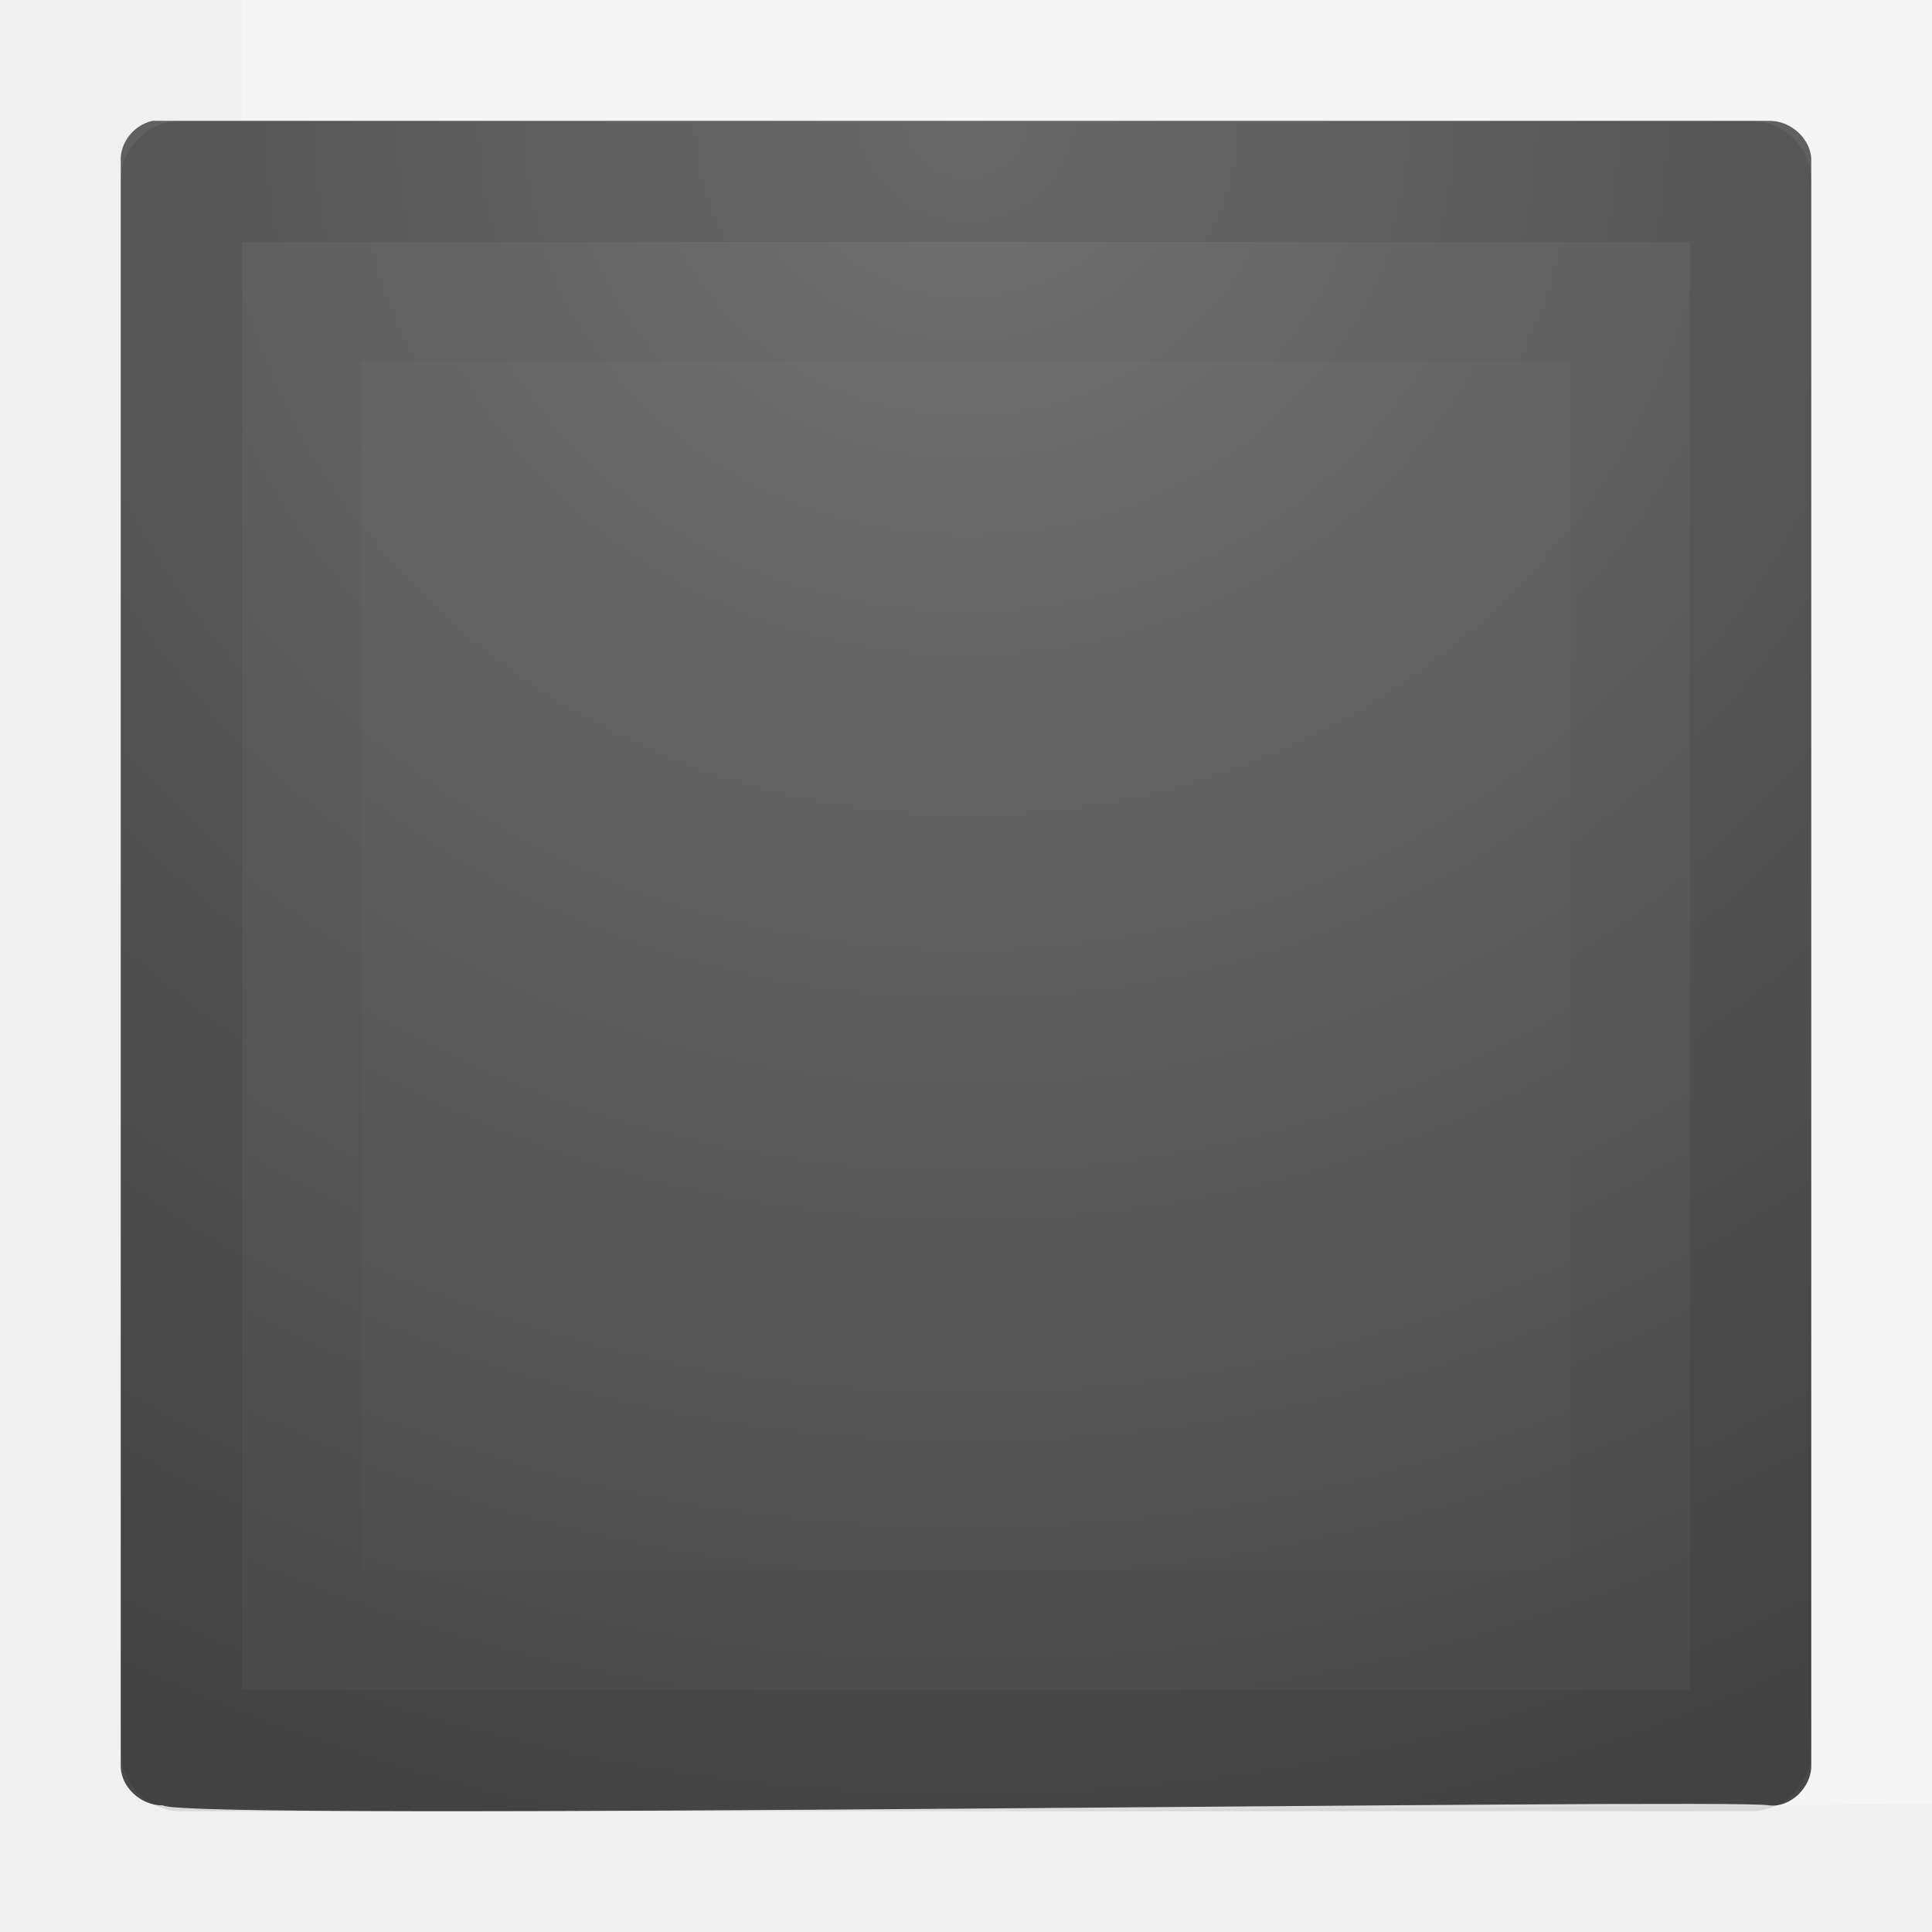
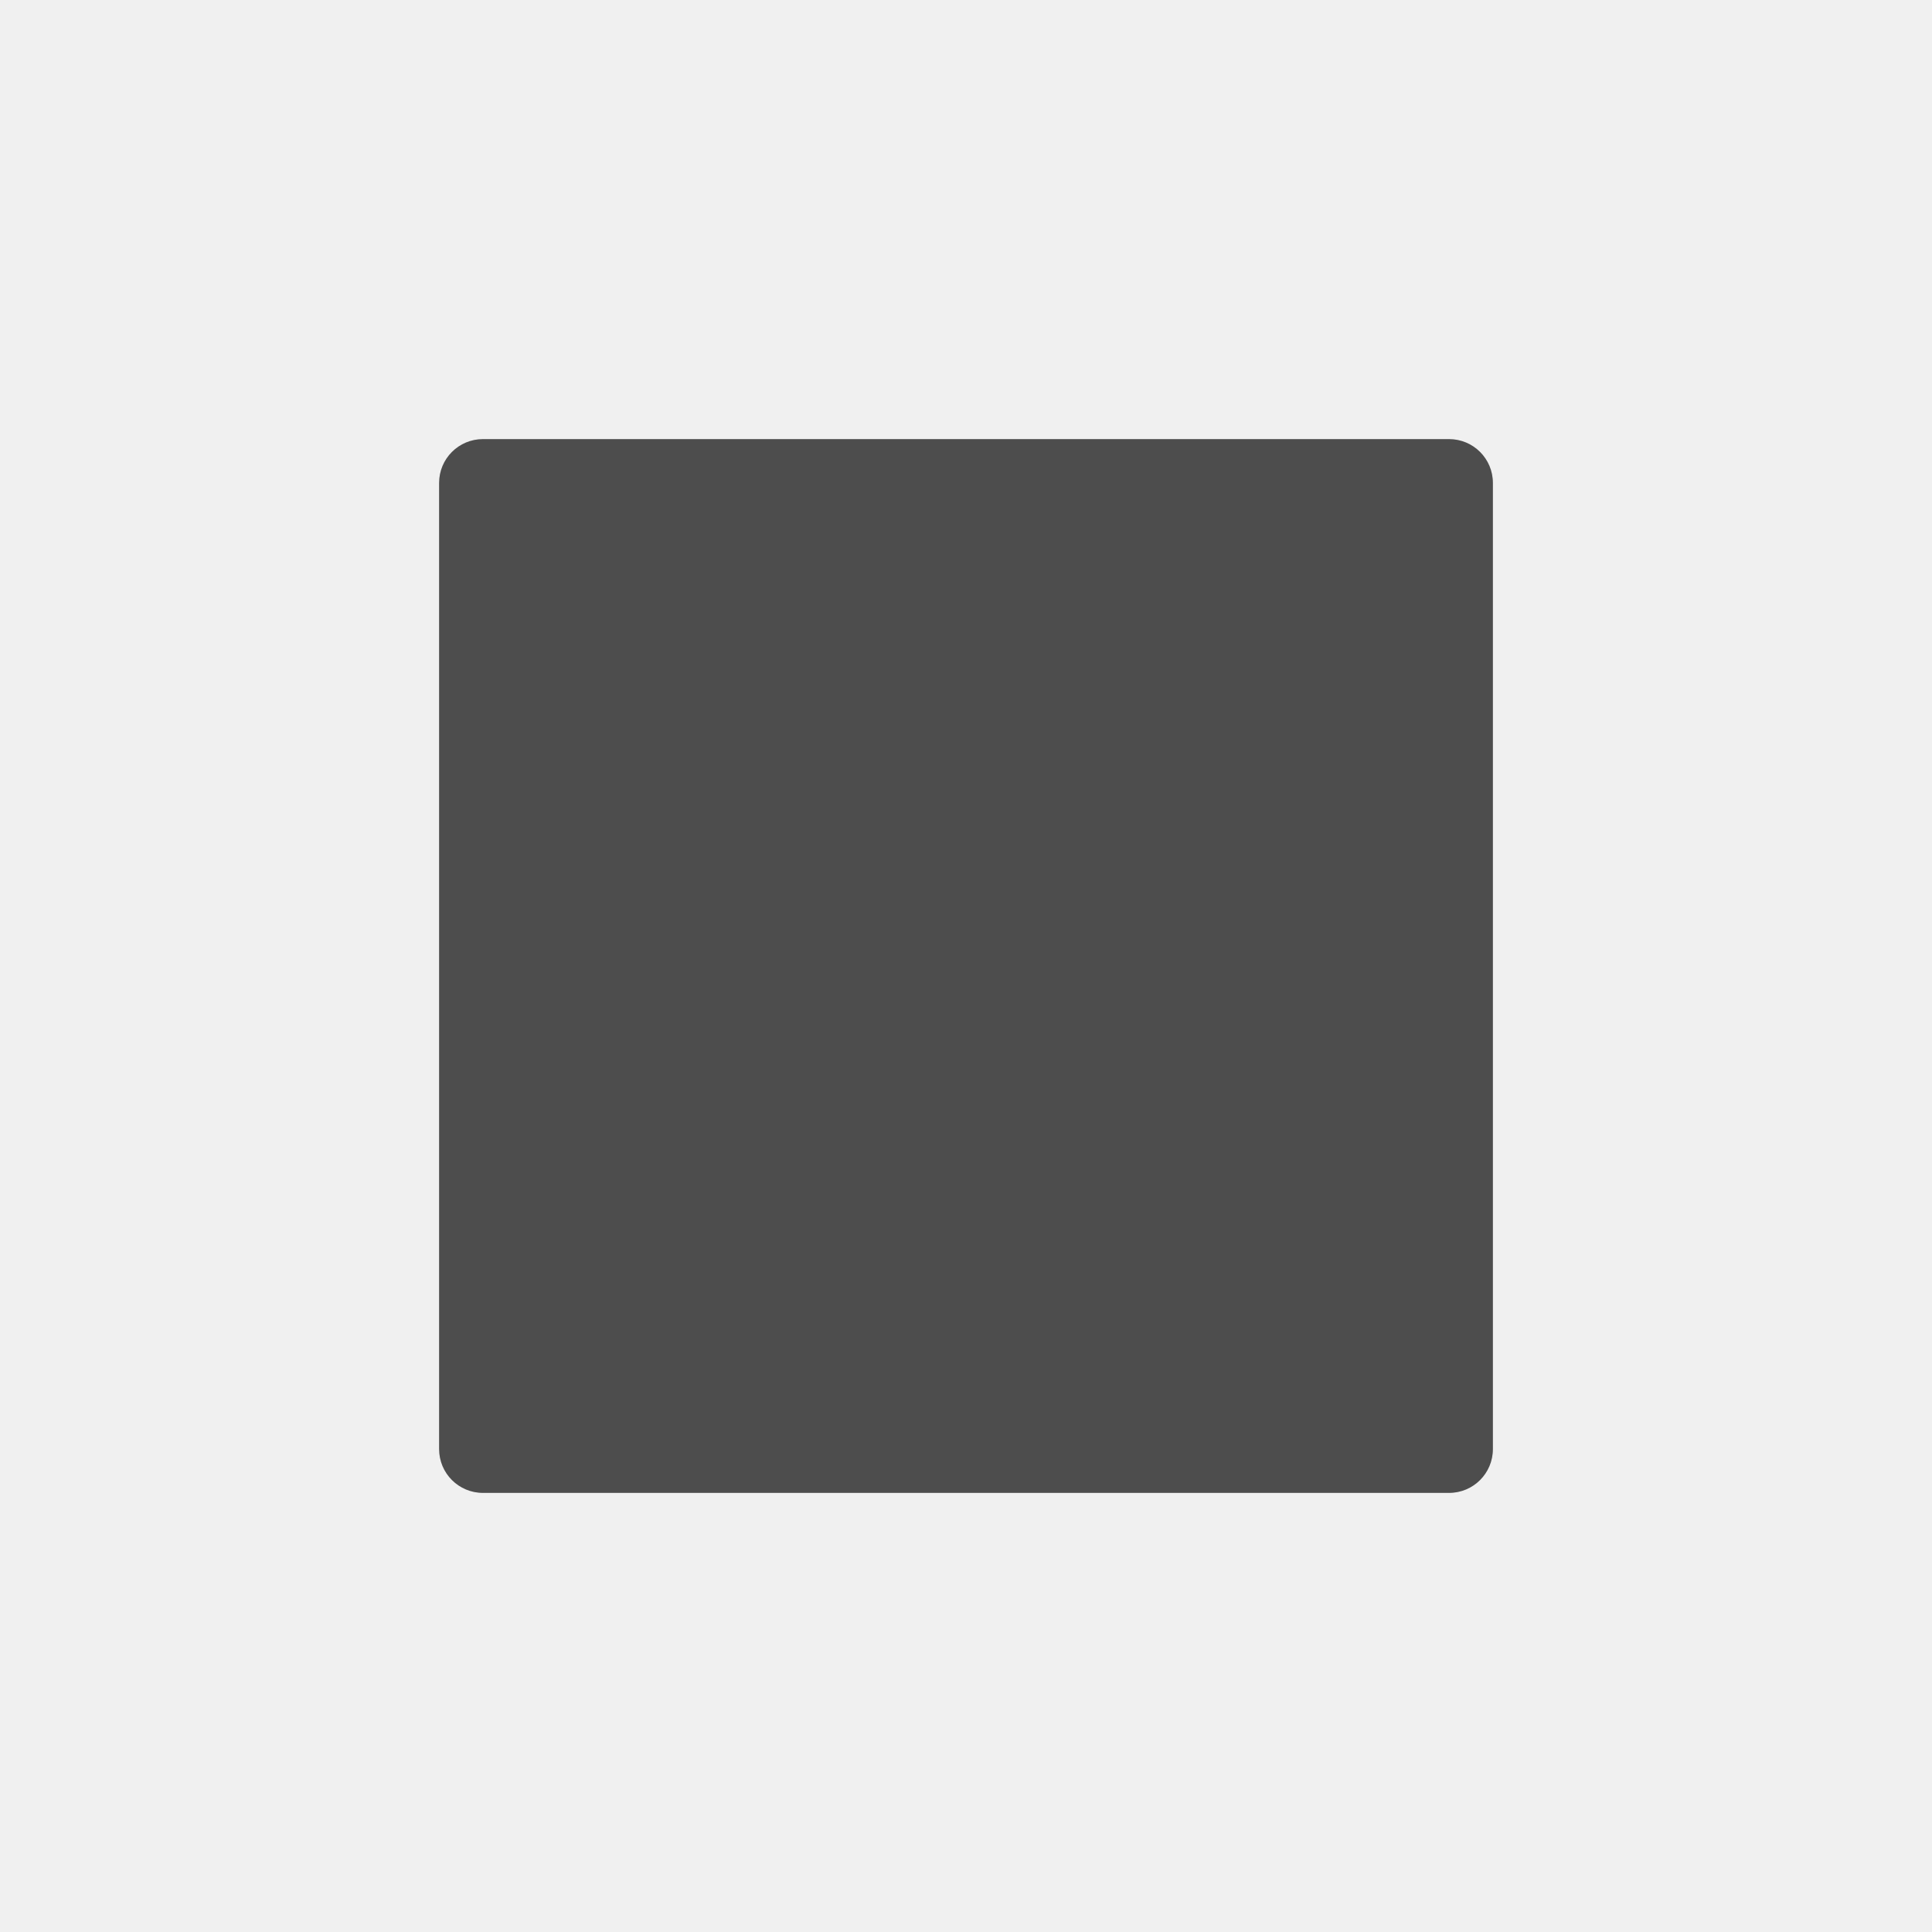
- <svg xmlns="http://www.w3.org/2000/svg" xmlns:xlink="http://www.w3.org/1999/xlink" version="1.1" width="16" height="16" id="svg3792">
-   <defs id="defs3794">
-     <radialGradient cx="21.385" cy="-19.005" r="20" fx="21.385" fy="-19.005" id="radialGradient3008" xlink:href="#linearGradient2867-449-88-871-390-598-476-591-434-148-57-177-641-289-620-227-114-444-680-744-4" gradientUnits="userSpaceOnUse" gradientTransform="matrix(0,1.500001,-1.524125,0,-16.95984,-23.07768)" />
-     <linearGradient id="linearGradient2867-449-88-871-390-598-476-591-434-148-57-177-641-289-620-227-114-444-680-744-4">
-       <stop id="stop5430-5" style="stop-color:#737373;stop-opacity:1" offset="0" />
-       <stop id="stop5432-2" style="stop-color:#636363;stop-opacity:1" offset="0.262" />
-       <stop id="stop5434-9" style="stop-color:#4b4b4b;stop-opacity:1" offset="0.705" />
-       <stop id="stop5436-2" style="stop-color:#3f3f3f;stop-opacity:1" offset="1" />
-     </linearGradient>
-     <linearGradient x1="21.875" y1="48.001" x2="21.875" y2="40" id="linearGradient3680" xlink:href="#linearGradient2804" gradientUnits="userSpaceOnUse" />
-     <linearGradient id="linearGradient2804">
-       <stop id="stop2806" style="stop-color:#000000;stop-opacity:0" offset="0" />
-       <stop id="stop2812" style="stop-color:#000000;stop-opacity:1" offset="0.5" />
-       <stop id="stop2808" style="stop-color:#000000;stop-opacity:0" offset="1" />
-     </linearGradient>
-     <radialGradient cx="1" cy="44" r="5" fx="1" fy="44" id="radialGradient3282" xlink:href="#linearGradient2781" gradientUnits="userSpaceOnUse" gradientTransform="matrix(2,0,0,0.8,36,8.8)" />
-     <linearGradient id="linearGradient2781">
-       <stop id="stop2783" style="stop-color:#000000;stop-opacity:1" offset="0" />
-       <stop id="stop2785" style="stop-color:#000000;stop-opacity:0" offset="1" />
-     </linearGradient>
-     <radialGradient cx="1" cy="44" r="5" fx="1" fy="44" id="radialGradient3280" xlink:href="#linearGradient2781" gradientUnits="userSpaceOnUse" gradientTransform="matrix(2,0,0,0.8,-13,-79.2)" />
-     <linearGradient id="linearGradient2490">
-       <stop id="stop2492" style="stop-color:#791235;stop-opacity:1" offset="0" />
-       <stop id="stop2494" style="stop-color:#dd3b27;stop-opacity:1" offset="1" />
-     </linearGradient>
-     <linearGradient x1="-33.651" y1="43.42" x2="-33.651" y2="-0.203" id="linearGradient2852" xlink:href="#linearGradient2490" gradientUnits="userSpaceOnUse" gradientTransform="matrix(0.4443811,0,0,0.451321,23.79753,26.96239)" />
-     <linearGradient id="linearGradient3242">
-       <stop id="stop3244" style="stop-color:#f8b17e;stop-opacity:1" offset="0" />
-       <stop id="stop3246" style="stop-color:#e35d4f;stop-opacity:1" offset="0.262" />
-       <stop id="stop3248" style="stop-color:#c6262e;stop-opacity:1" offset="0.661" />
-       <stop id="stop3250" style="stop-color:#690b54;stop-opacity:1" offset="1" />
-     </linearGradient>
-     <radialGradient cx="21.979" cy="5" r="20" fx="21.979" fy="5" id="radialGradient3630" xlink:href="#linearGradient3242" gradientUnits="userSpaceOnUse" gradientTransform="matrix(0,1.445352,-3.465902,0,29.62073,-7.179877)" />
-     <linearGradient id="linearGradient2782">
-       <stop id="stop2784" style="stop-color:#ffffff;stop-opacity:1" offset="0" />
-       <stop id="stop2786" style="stop-color:#ffffff;stop-opacity:0" offset="1" />
-     </linearGradient>
-     <linearGradient x1="-35.217" y1="1.476" x2="-35.217" y2="41.689" id="linearGradient2847" xlink:href="#linearGradient2782" gradientUnits="userSpaceOnUse" gradientTransform="matrix(0.4272712,0,0,0.4339977,23.36096,27.34386)" />
-     <radialGradient cx="21.385" cy="-19.005" r="20" fx="21.385" fy="-19.005" id="radialGradient3062" xlink:href="#linearGradient2867-449-88-871-390-598-476-591-434-148-57-177-641-289-620-227-114-444-680-744-4" gradientUnits="userSpaceOnUse" gradientTransform="matrix(0,0.9964861,-1.066848,0,-12.27098,-20.30929)" />
-     <linearGradient x1="-35.217" y1="1.476" x2="-35.217" y2="41.689" id="linearGradient3066" xlink:href="#linearGradient2782" gradientUnits="userSpaceOnUse" gradientTransform="matrix(0.4272712,0,0,0.4339977,47.7816,2.033307)" />
-     <radialGradient cx="21.979" cy="5" r="20" fx="21.979" fy="5" id="radialGradient3069" xlink:href="#linearGradient3242" gradientUnits="userSpaceOnUse" gradientTransform="matrix(0,1.445352,-3.465902,0,54.04138,-32.49043)" />
-     <linearGradient x1="-33.651" y1="43.42" x2="-33.651" y2="-0.203" id="linearGradient3071" xlink:href="#linearGradient2490" gradientUnits="userSpaceOnUse" gradientTransform="matrix(0.4443811,0,0,0.451321,48.21818,1.651838)" />
-     <linearGradient id="linearGradient2490-5">
-       <stop id="stop2492-2" style="stop-color:#791235;stop-opacity:1" offset="0" />
-       <stop id="stop2494-3" style="stop-color:#dd3b27;stop-opacity:1" offset="1" />
-     </linearGradient>
-     <linearGradient x1="-33.651" y1="43.42" x2="-33.651" y2="-0.203" id="linearGradient2852-9" xlink:href="#linearGradient2490-5" gradientUnits="userSpaceOnUse" gradientTransform="matrix(0.304057,0,0,0.3088078,16.19429,33.0097)" />
-     <linearGradient id="linearGradient3242-9">
-       <stop id="stop3244-6" style="stop-color:#f8b17e;stop-opacity:1" offset="0" />
-       <stop id="stop3246-8" style="stop-color:#e35d4f;stop-opacity:1" offset="0.262" />
-       <stop id="stop3248-5" style="stop-color:#c6262e;stop-opacity:1" offset="0.661" />
-       <stop id="stop3250-8" style="stop-color:#690b54;stop-opacity:1" offset="1" />
-     </linearGradient>
-     <radialGradient cx="21.979" cy="5" r="20" fx="21.979" fy="5" id="radialGradient3630-2" xlink:href="#linearGradient3242-9" gradientUnits="userSpaceOnUse" gradientTransform="matrix(0,0.9889546,-2.371459,0,20.17867,9.648511)" />
-     <linearGradient id="linearGradient2782-1">
-       <stop id="stop2784-3" style="stop-color:#ffffff;stop-opacity:1" offset="0" />
-       <stop id="stop2786-3" style="stop-color:#ffffff;stop-opacity:0" offset="1" />
-     </linearGradient>
-     <linearGradient x1="-35.217" y1="1.476" x2="-35.217" y2="41.689" id="linearGradient2847-7" xlink:href="#linearGradient2782-1" gradientUnits="userSpaceOnUse" gradientTransform="matrix(0.2762872,0,0,0.2806367,15.47942,33.62288)" />
+ <svg xmlns="http://www.w3.org/2000/svg" viewBox="0 0 22 22">
+   <defs id="defs3051">
+     <style type="text/css" id="current-color-scheme">
+       .ColorScheme-Text {
+         color:#4d4d4d
+       }
+       </style>
  </defs>
-   <path d="m 21.5,-4.999 c 0.264,-0.007 0.507,0.224 0.5,0.475 l 0,18.981 c 0.007,0.25 -0.238,0.506 -0.5,0.475 -0.424,-0.088 -18.802,0.193 -18.999,0 -0.264,0.007 -0.507,-0.224 -0.5,-0.475 l 0,-18.981 c -0.012,-0.214 0.155,-0.425 0.375,-0.475 0.021,-0.001 0.042,-0.001 0.062,1e-7 0.021,-0.001 0.042,-0.001 0.062,0" id="path3845" style="opacity:0.35;color:#000000;fill:#ffffff;fill-opacity:1;fill-rule:nonzero;stroke:none;stroke-width:1;marker:none;visibility:visible;display:inline;overflow:visible;enable-background:accumulate" />
-   <path d="M 14.65,1.001 C 14.834,0.996 15.005,1.158 15,1.333 l 0,13.286 c 0.005,0.175 -0.167,0.354 -0.35,0.332 -0.296,-0.061 -13.161,0.135 -13.3,0 -0.185,0.005 -0.355,-0.157 -0.35,-0.332 l 0,-13.286 c -0.008,-0.15 0.108,-0.298 0.262,-0.332 0.015,-8.8904e-4 0.029,-8.8904e-4 0.044,0 0.015,-8.8897e-4 0.029,-8.8897e-4 0.044,0" id="path3797" style="color:#000000;fill:url(#radialGradient3062);fill-opacity:1;fill-rule:nonzero;stroke:none;stroke-width:1;marker:none;visibility:visible;display:inline;overflow:visible;enable-background:accumulate" />
-   <path d="m 14.498,1.502 -12.996,0 0,12.996 12.996,0 z" id="path2645" style="opacity:0.1;color:#000000;fill:none;stroke:#000000;stroke-width:1.004;stroke-linecap:round;stroke-linejoin:round;stroke-miterlimit:4;stroke-opacity:1;stroke-dasharray:none;stroke-dashoffset:0;marker:none;visibility:visible;display:inline;overflow:visible;enable-background:accumulate" />
-   <path d="m 13.503,2.497 -11.006,0 0,11.006 11.006,0 z" id="path2647" style="opacity:0.03;fill:none;stroke:#000000;stroke-width:0.994;stroke-linecap:round;stroke-linejoin:miter;stroke-miterlimit:4;stroke-opacity:1;stroke-dasharray:none;stroke-dashoffset:0;marker:none;visibility:visible;display:inline;overflow:visible" />
+   <path style="fill:currentColor;fill-opacity:1;stroke:none" class="ColorScheme-Text" d="M 5.5,5 C 5.223,5 5,5.223 5,5.5 l 0,11 C 5,16.777 5.223,17 5.5,17 l 11,0 c 0.277,0 0.5,-0.223 0.5,-0.5 l 0,-11 C 17,5.223 16.777,5 16.5,5 l -11,0 z" />
</svg>
